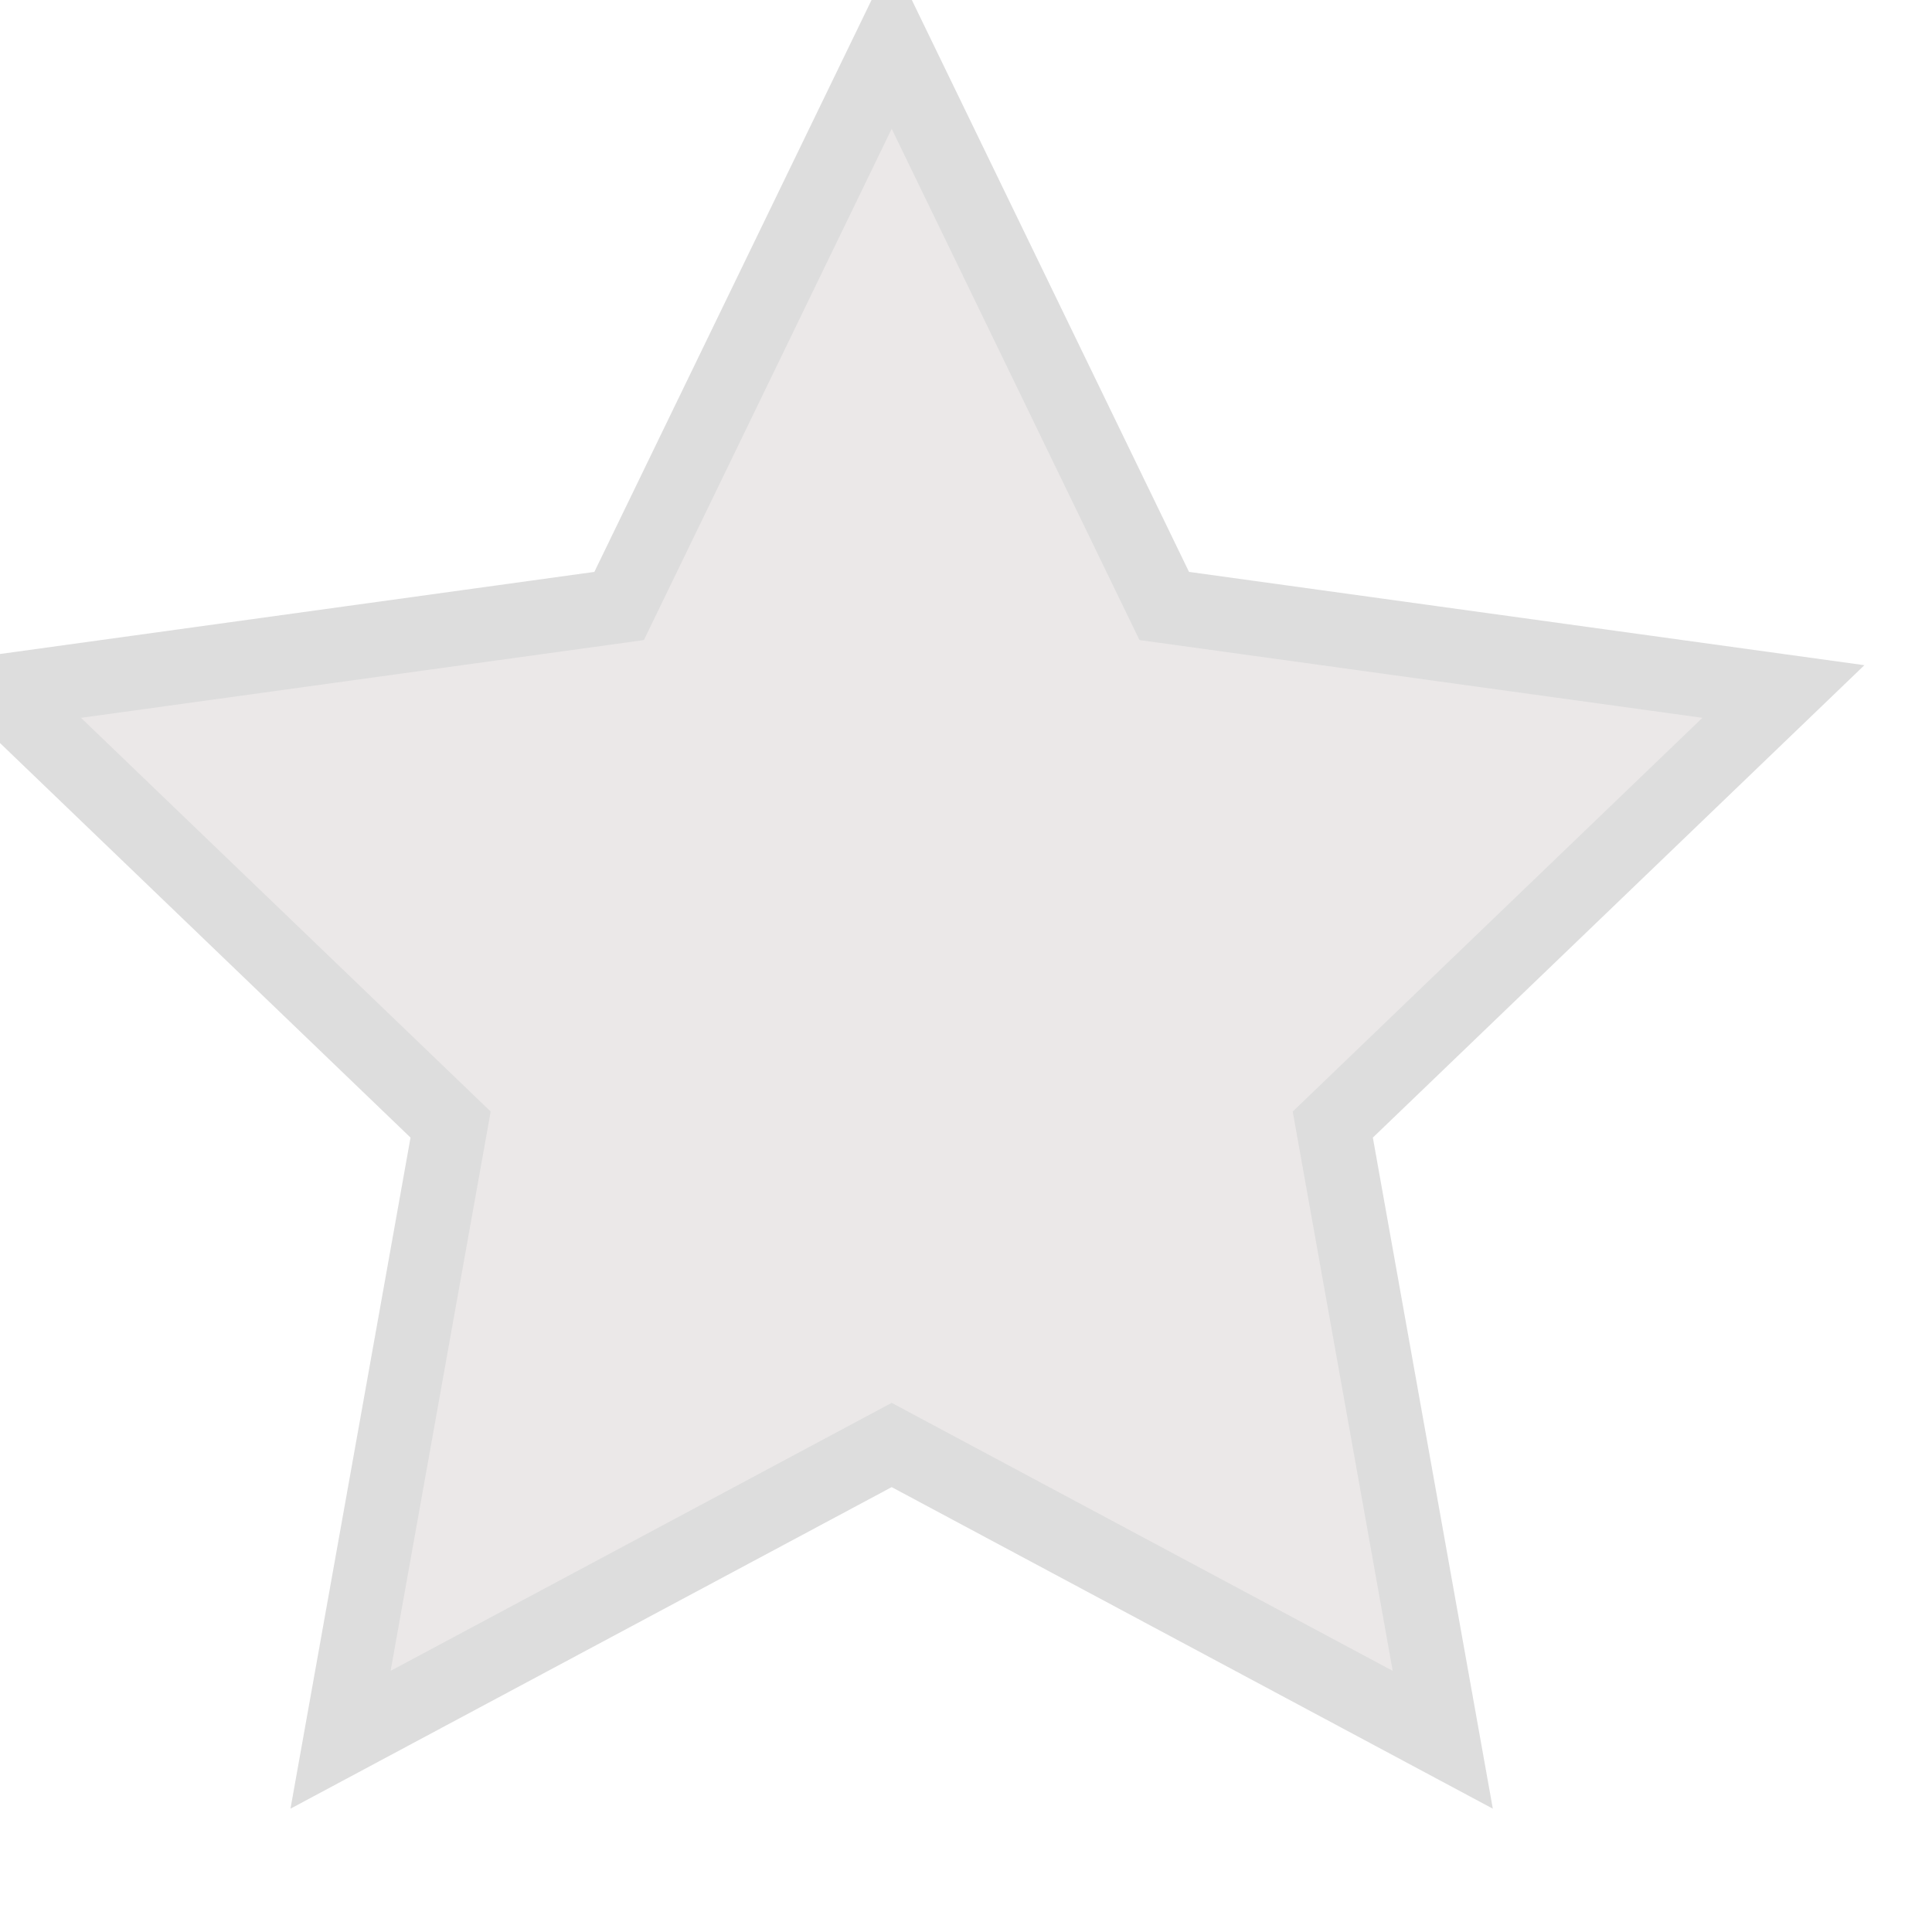
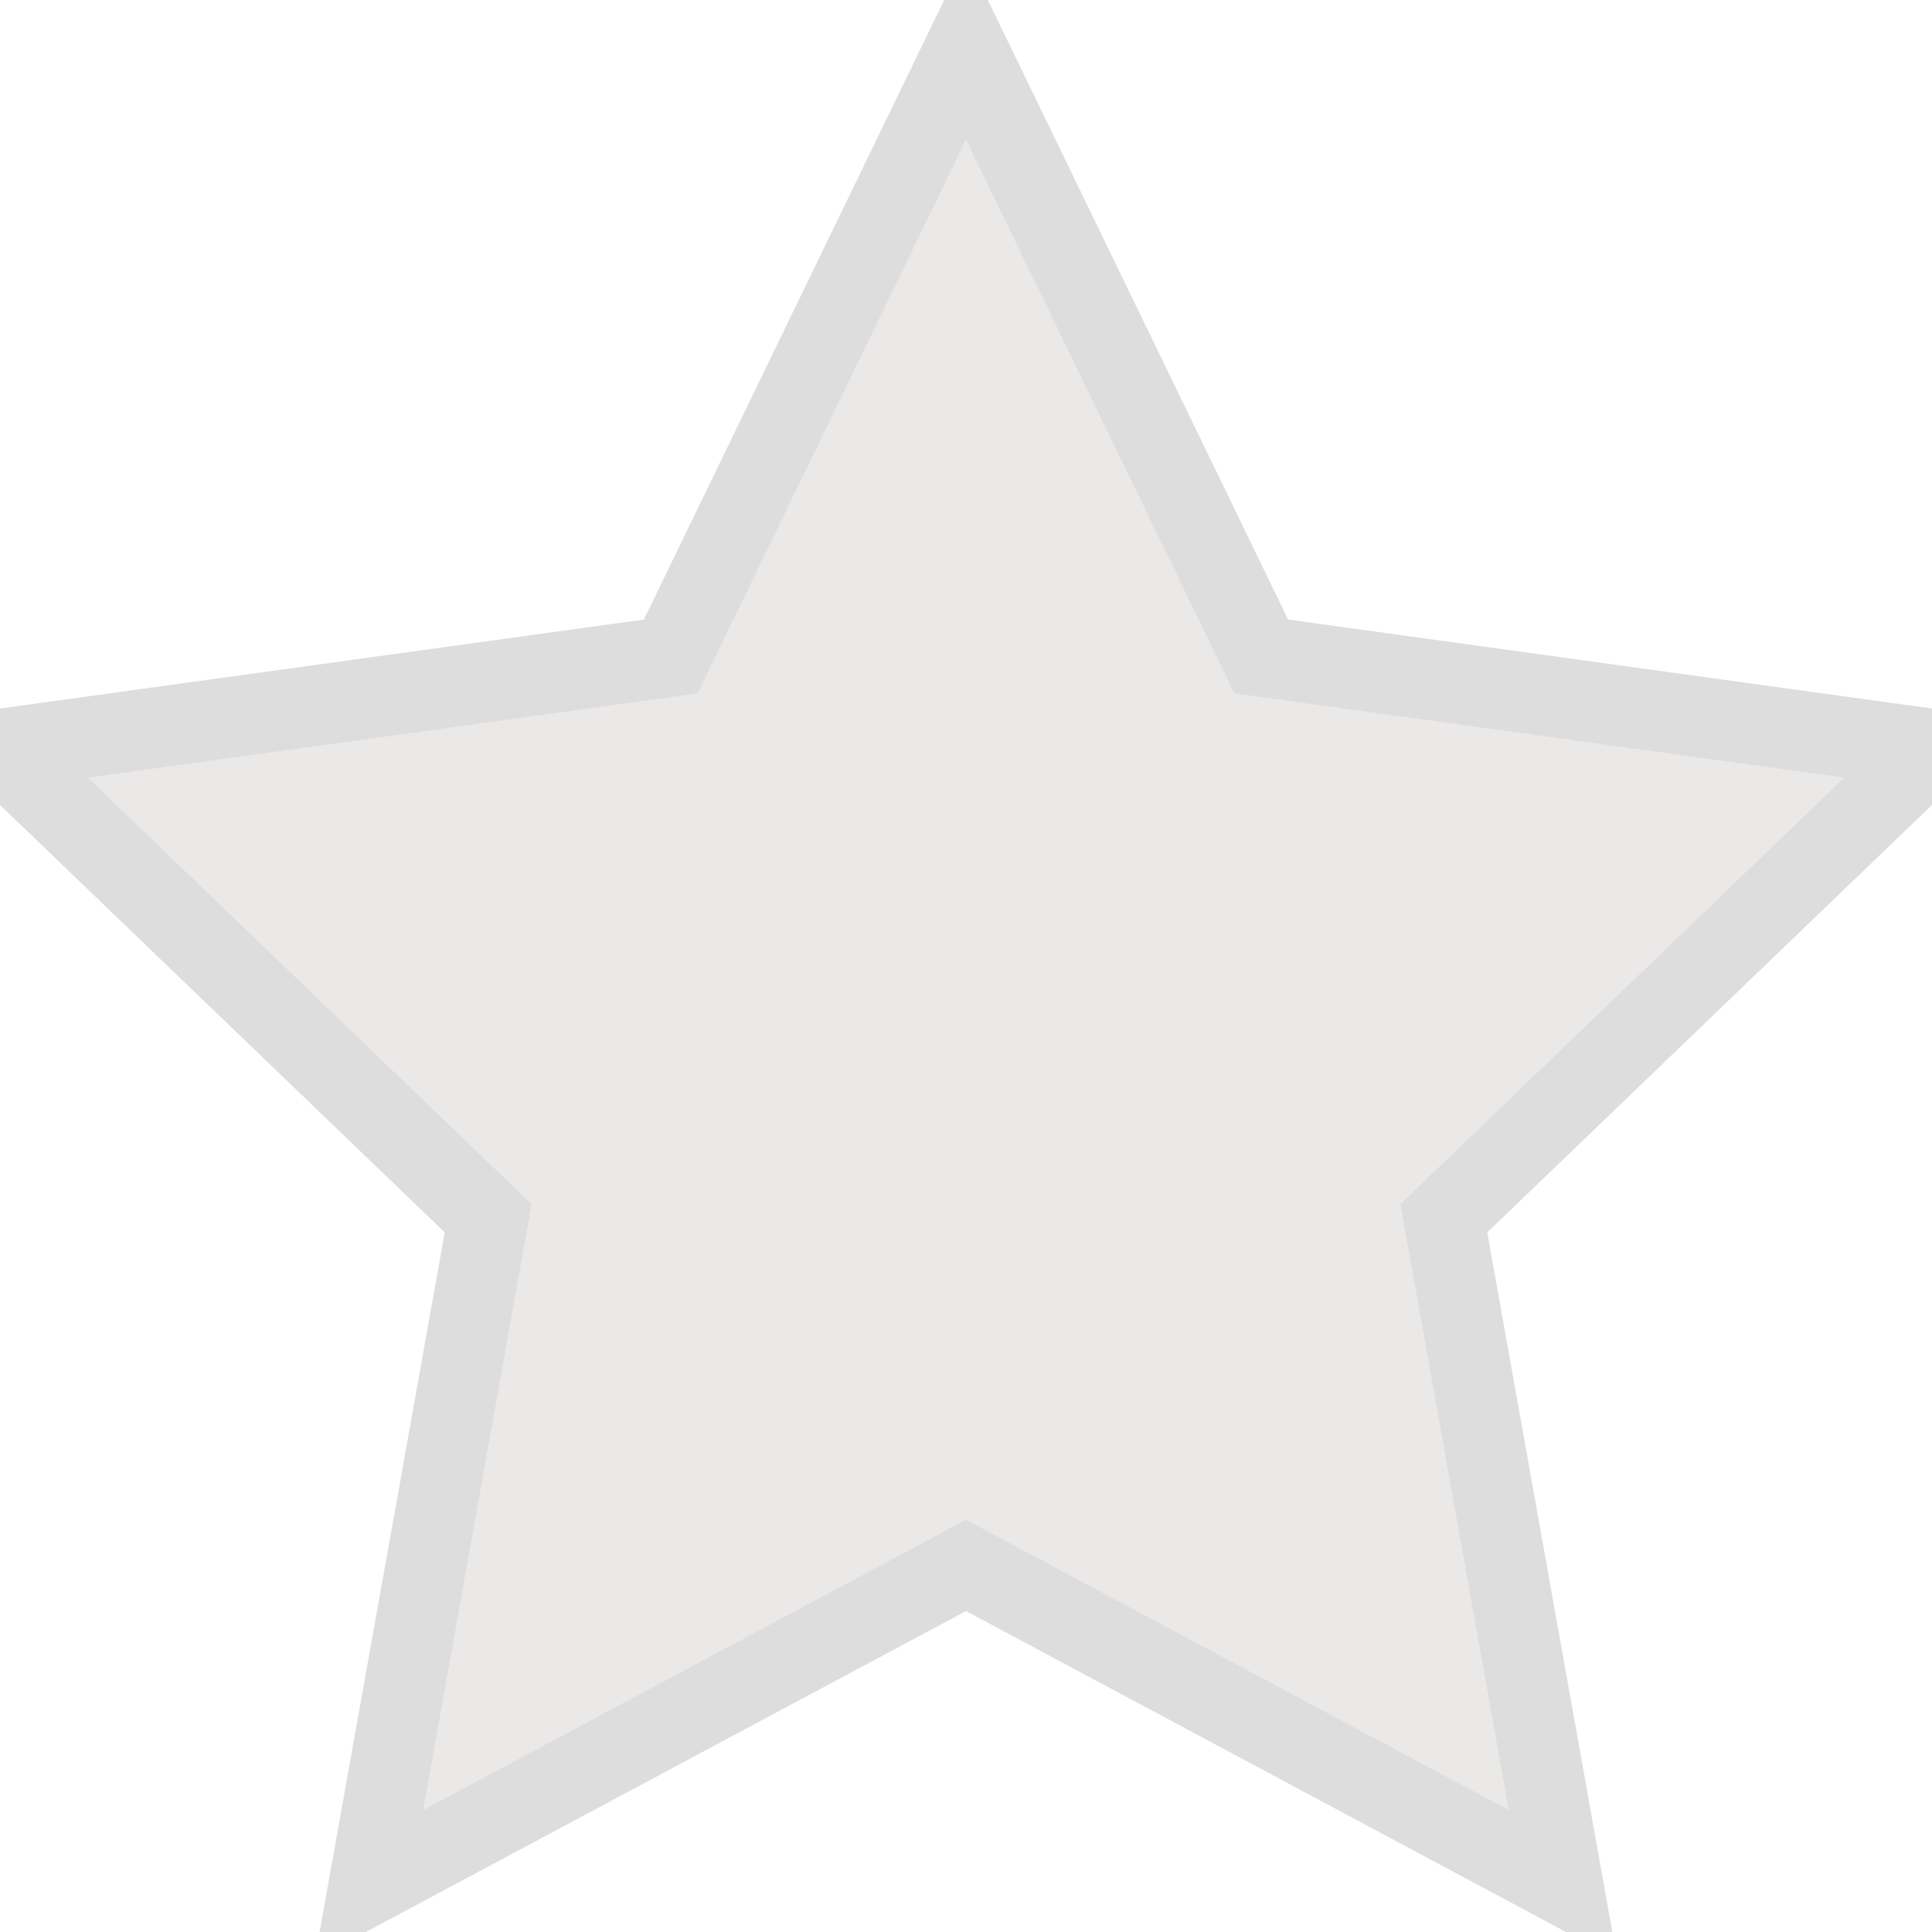
- <svg xmlns="http://www.w3.org/2000/svg" fill="#ebe8e8" stroke="#ddd" stroke-width="1" viewBox="0 0 26 26">
-   <path d="m12 .587 3.668 7.568 8.332 1.151-6.064 5.828 1.48 8.279-7.416-3.967-7.417 3.967 1.481-8.279-6.064-5.828 8.332-1.151z" />
+ <svg xmlns="http://www.w3.org/2000/svg" viewBox="0 0 24 24">
+   <path fill="#ebe8e8" stroke="#ddd" d="M12 .587l3.668 7.568L24 9.306l-6.064 5.828 1.48 8.279L12 19.446l-7.417 3.967 1.481-8.279L0 9.306l8.332-1.151z" />
</svg>
